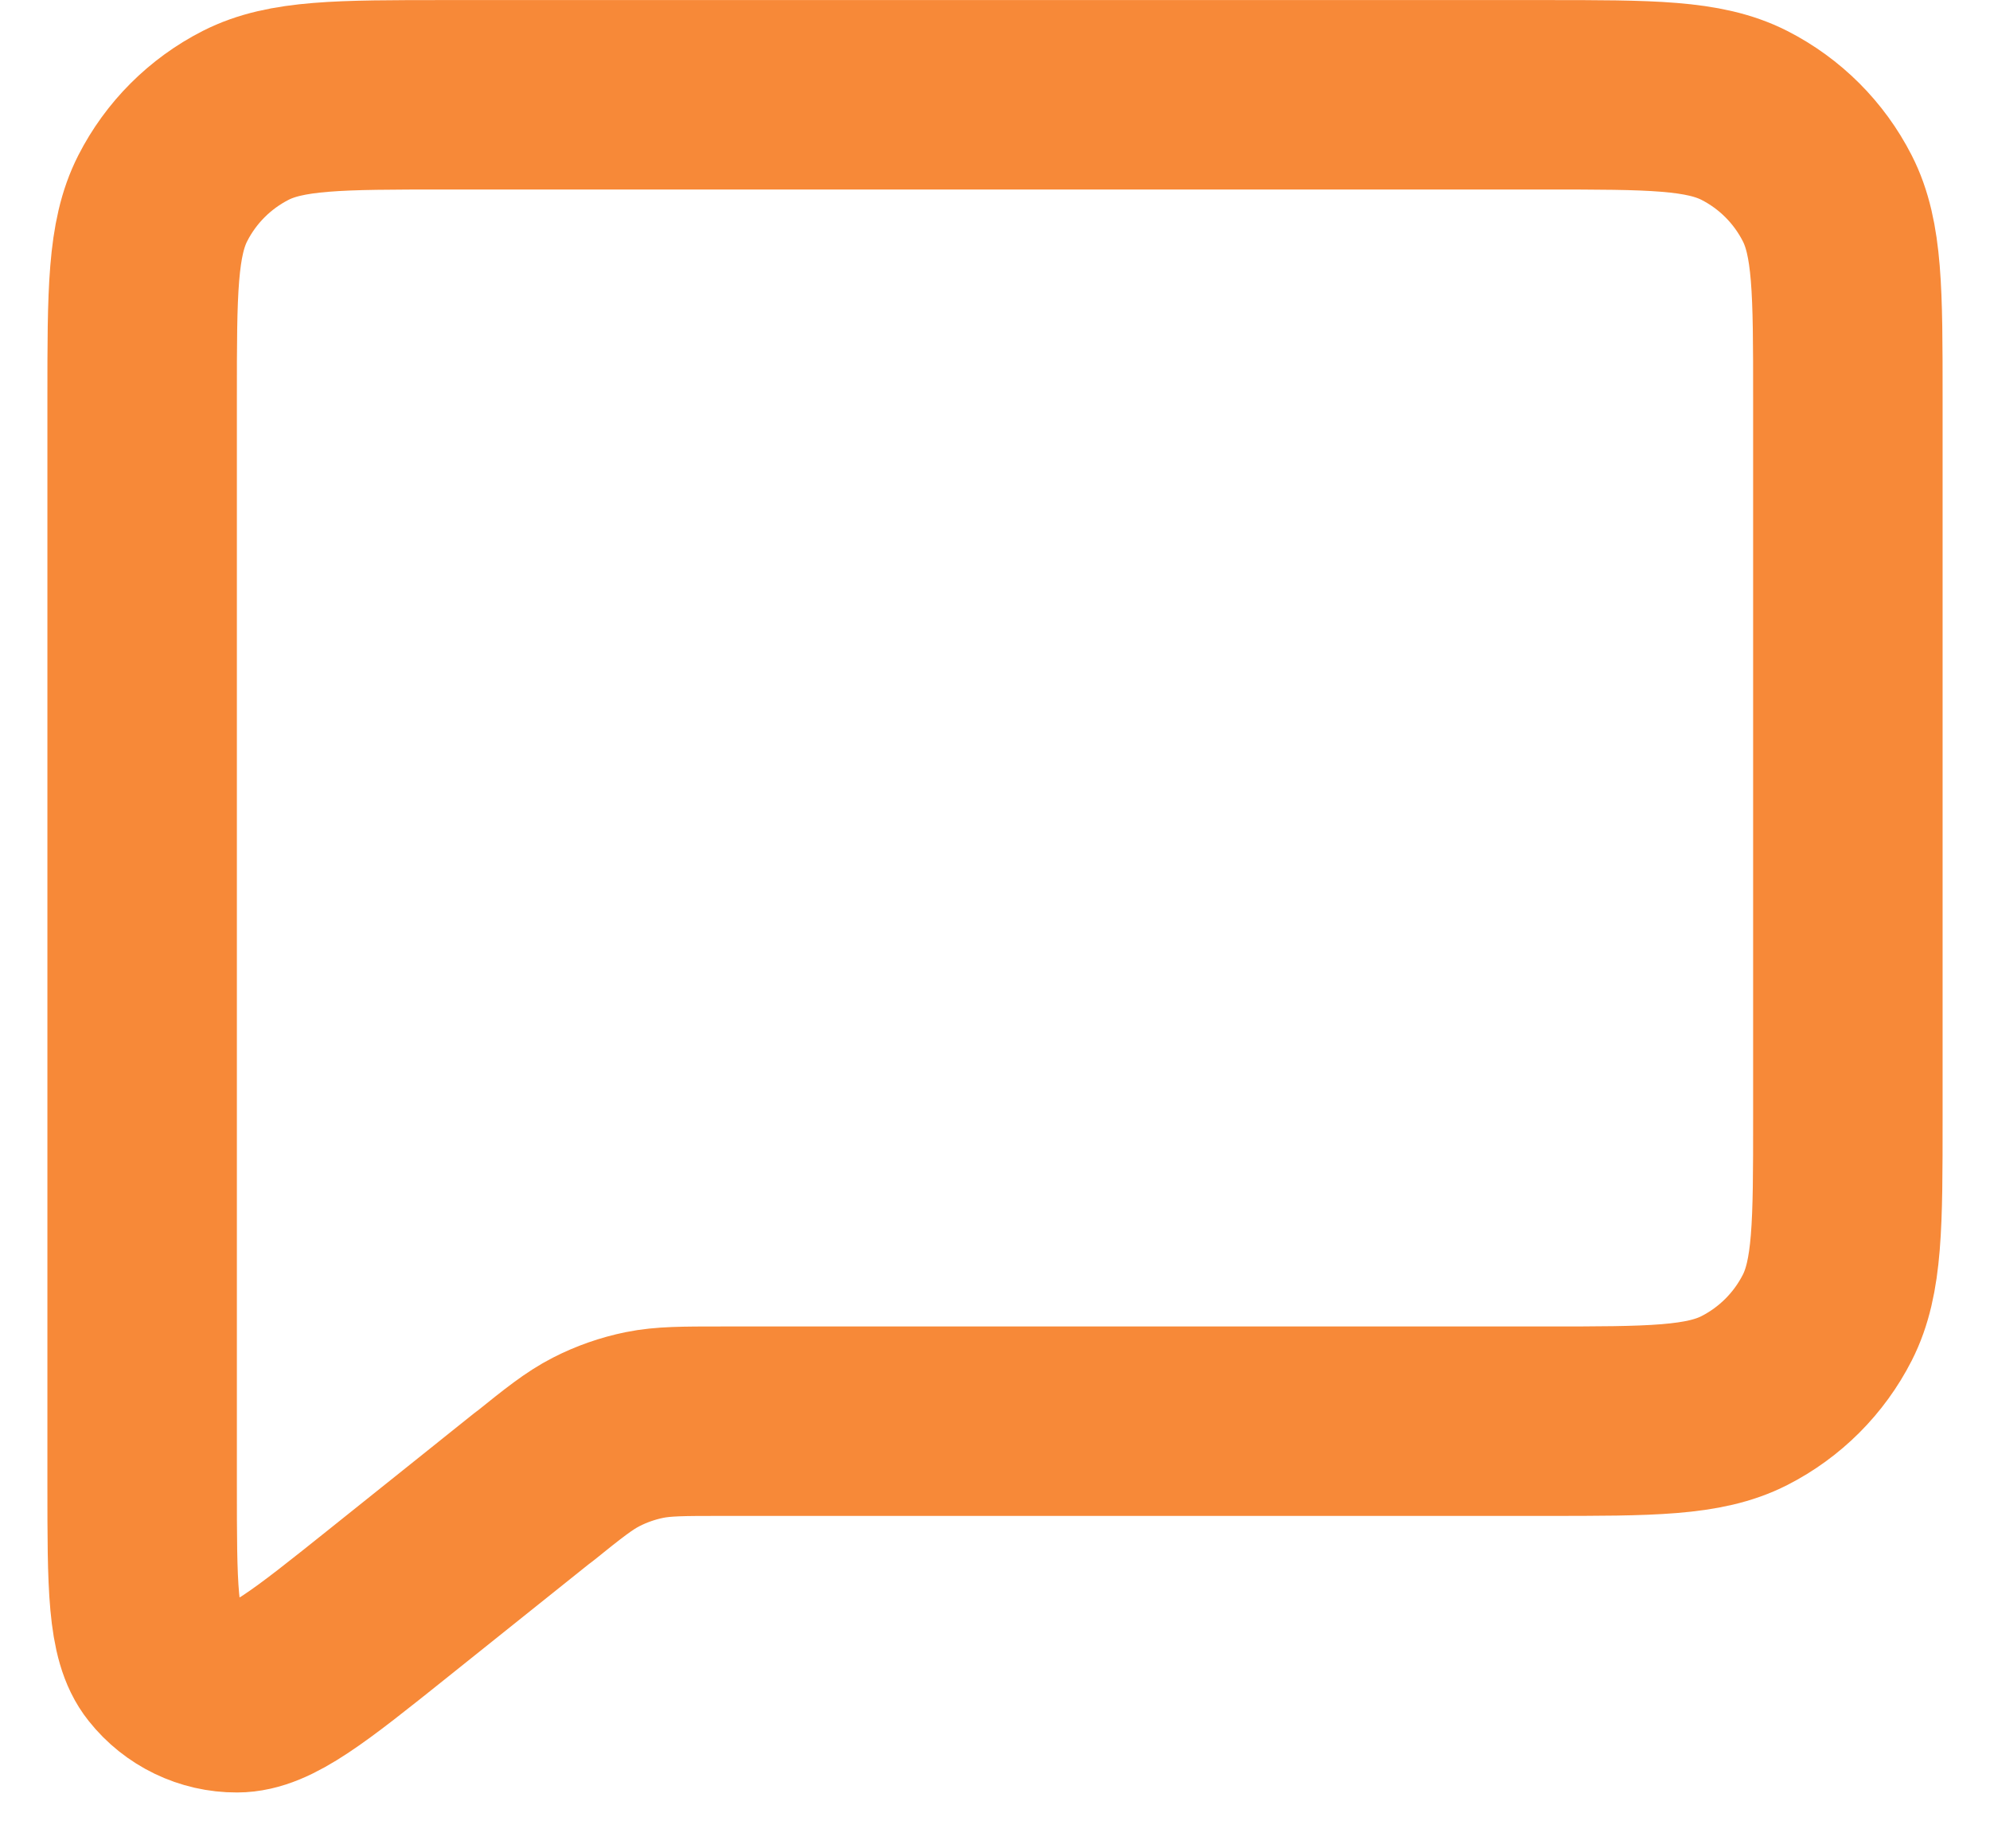
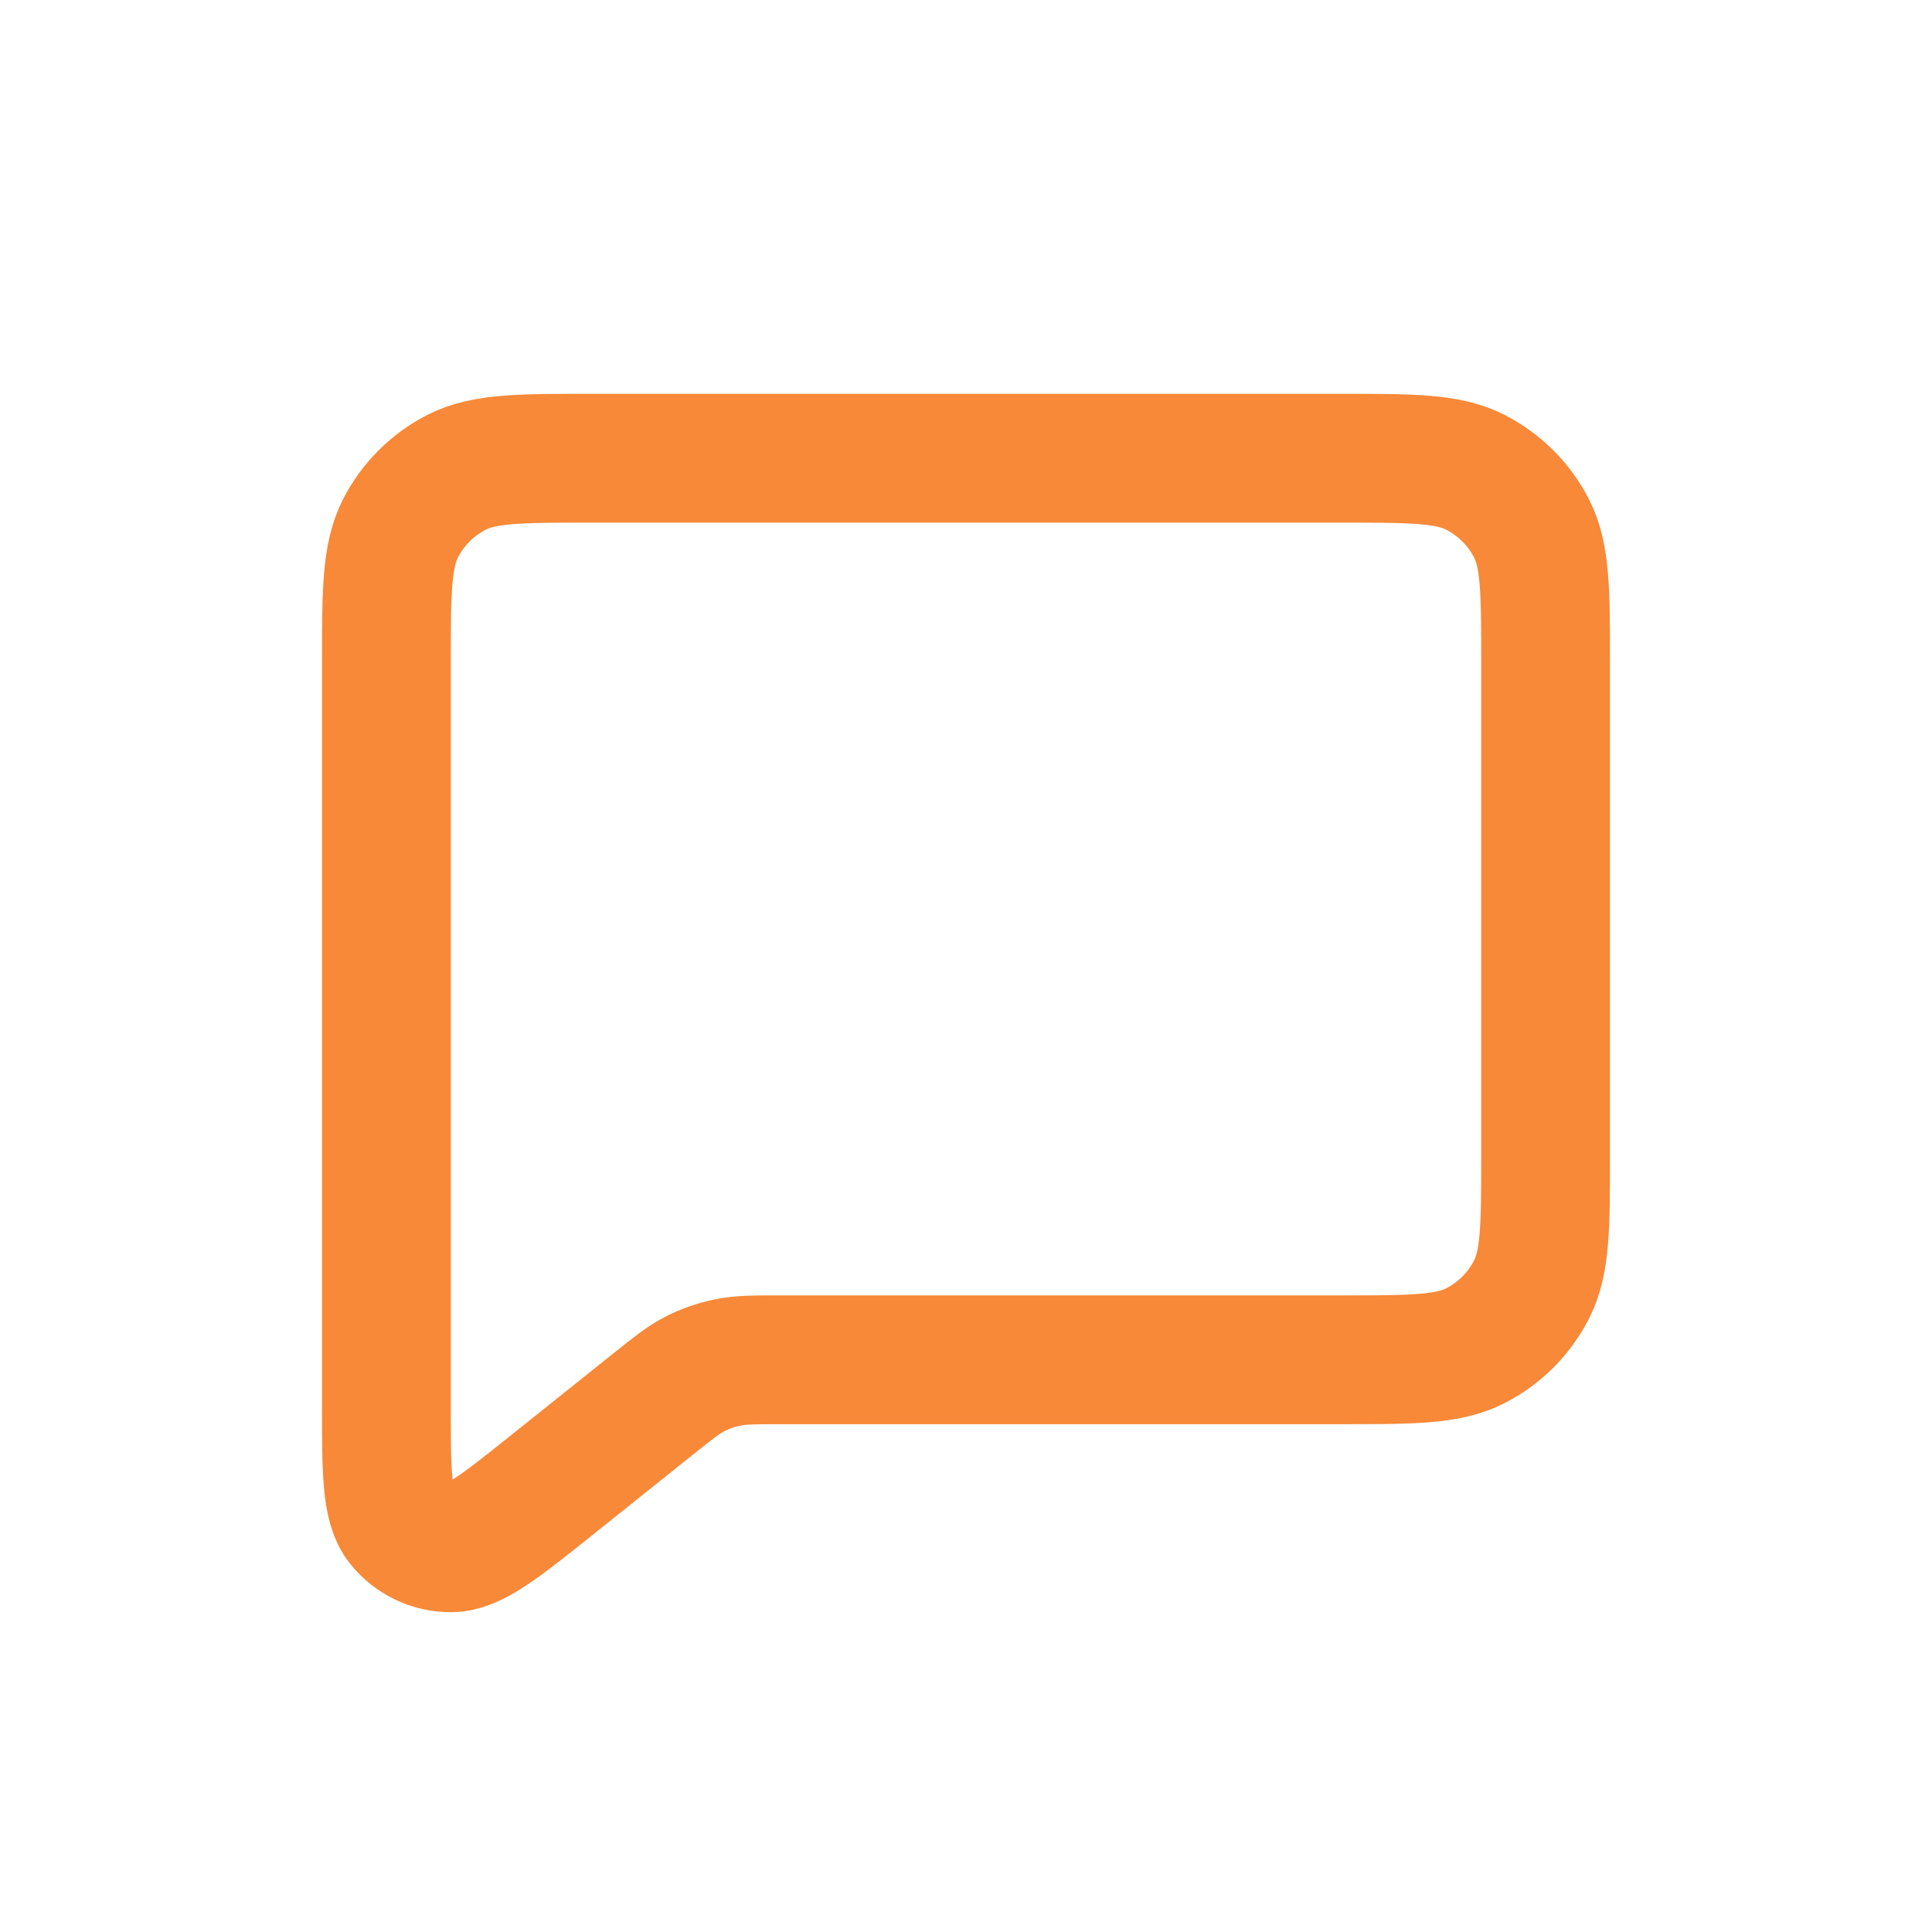
- <svg xmlns="http://www.w3.org/2000/svg" width="14" height="13" viewBox="0 0 14 13" fill="none">
-   <path d="M2.733 11.28L3.749 10.467L3.757 10.462C3.968 10.292 4.075 10.207 4.194 10.146C4.301 10.091 4.416 10.051 4.533 10.027C4.666 10 4.804 10 5.081 10H10.869C11.614 10 11.987 10 12.272 9.855C12.523 9.727 12.727 9.523 12.855 9.272C13 8.987 13 8.614 13 7.869V2.798C13 2.053 13 1.679 12.855 1.395C12.727 1.144 12.523 0.94 12.272 0.812C11.986 0.667 11.614 0.667 10.867 0.667H3.133C2.387 0.667 2.013 0.667 1.728 0.812C1.477 0.94 1.273 1.144 1.145 1.395C1 1.68 1 2.053 1 2.8V10.447C1 11.158 1 11.513 1.146 11.695C1.272 11.854 1.464 11.947 1.667 11.946C1.901 11.946 2.178 11.724 2.733 11.28Z" stroke="#F78938" stroke-width="1.333" stroke-linecap="round" stroke-linejoin="round" />
+ <svg xmlns="http://www.w3.org/2000/svg" width="24" height="24" viewBox="0 0 24 24" fill="none">
+   <path d="M6.88 18.428L8.099 17.453L8.108 17.446C8.362 17.243 8.49 17.14 8.633 17.067C8.762 17.001 8.899 16.954 9.04 16.925C9.199 16.892 9.365 16.892 9.698 16.892H16.642C17.537 16.892 17.985 16.892 18.326 16.718C18.628 16.564 18.872 16.319 19.026 16.018C19.2 15.676 19.2 15.229 19.2 14.335V8.249C19.2 7.355 19.2 6.907 19.026 6.565C18.872 6.264 18.627 6.02 18.326 5.866C17.984 5.692 17.536 5.692 16.64 5.692H7.36C6.464 5.692 6.016 5.692 5.673 5.866C5.372 6.02 5.128 6.264 4.974 6.565C4.8 6.908 4.8 7.356 4.8 8.252V17.429C4.8 18.282 4.8 18.708 4.975 18.927C5.127 19.117 5.357 19.228 5.601 19.227C5.881 19.227 6.214 18.961 6.88 18.428Z" stroke="#F78938" stroke-width="1.6" stroke-linecap="round" stroke-linejoin="round" />
</svg>
